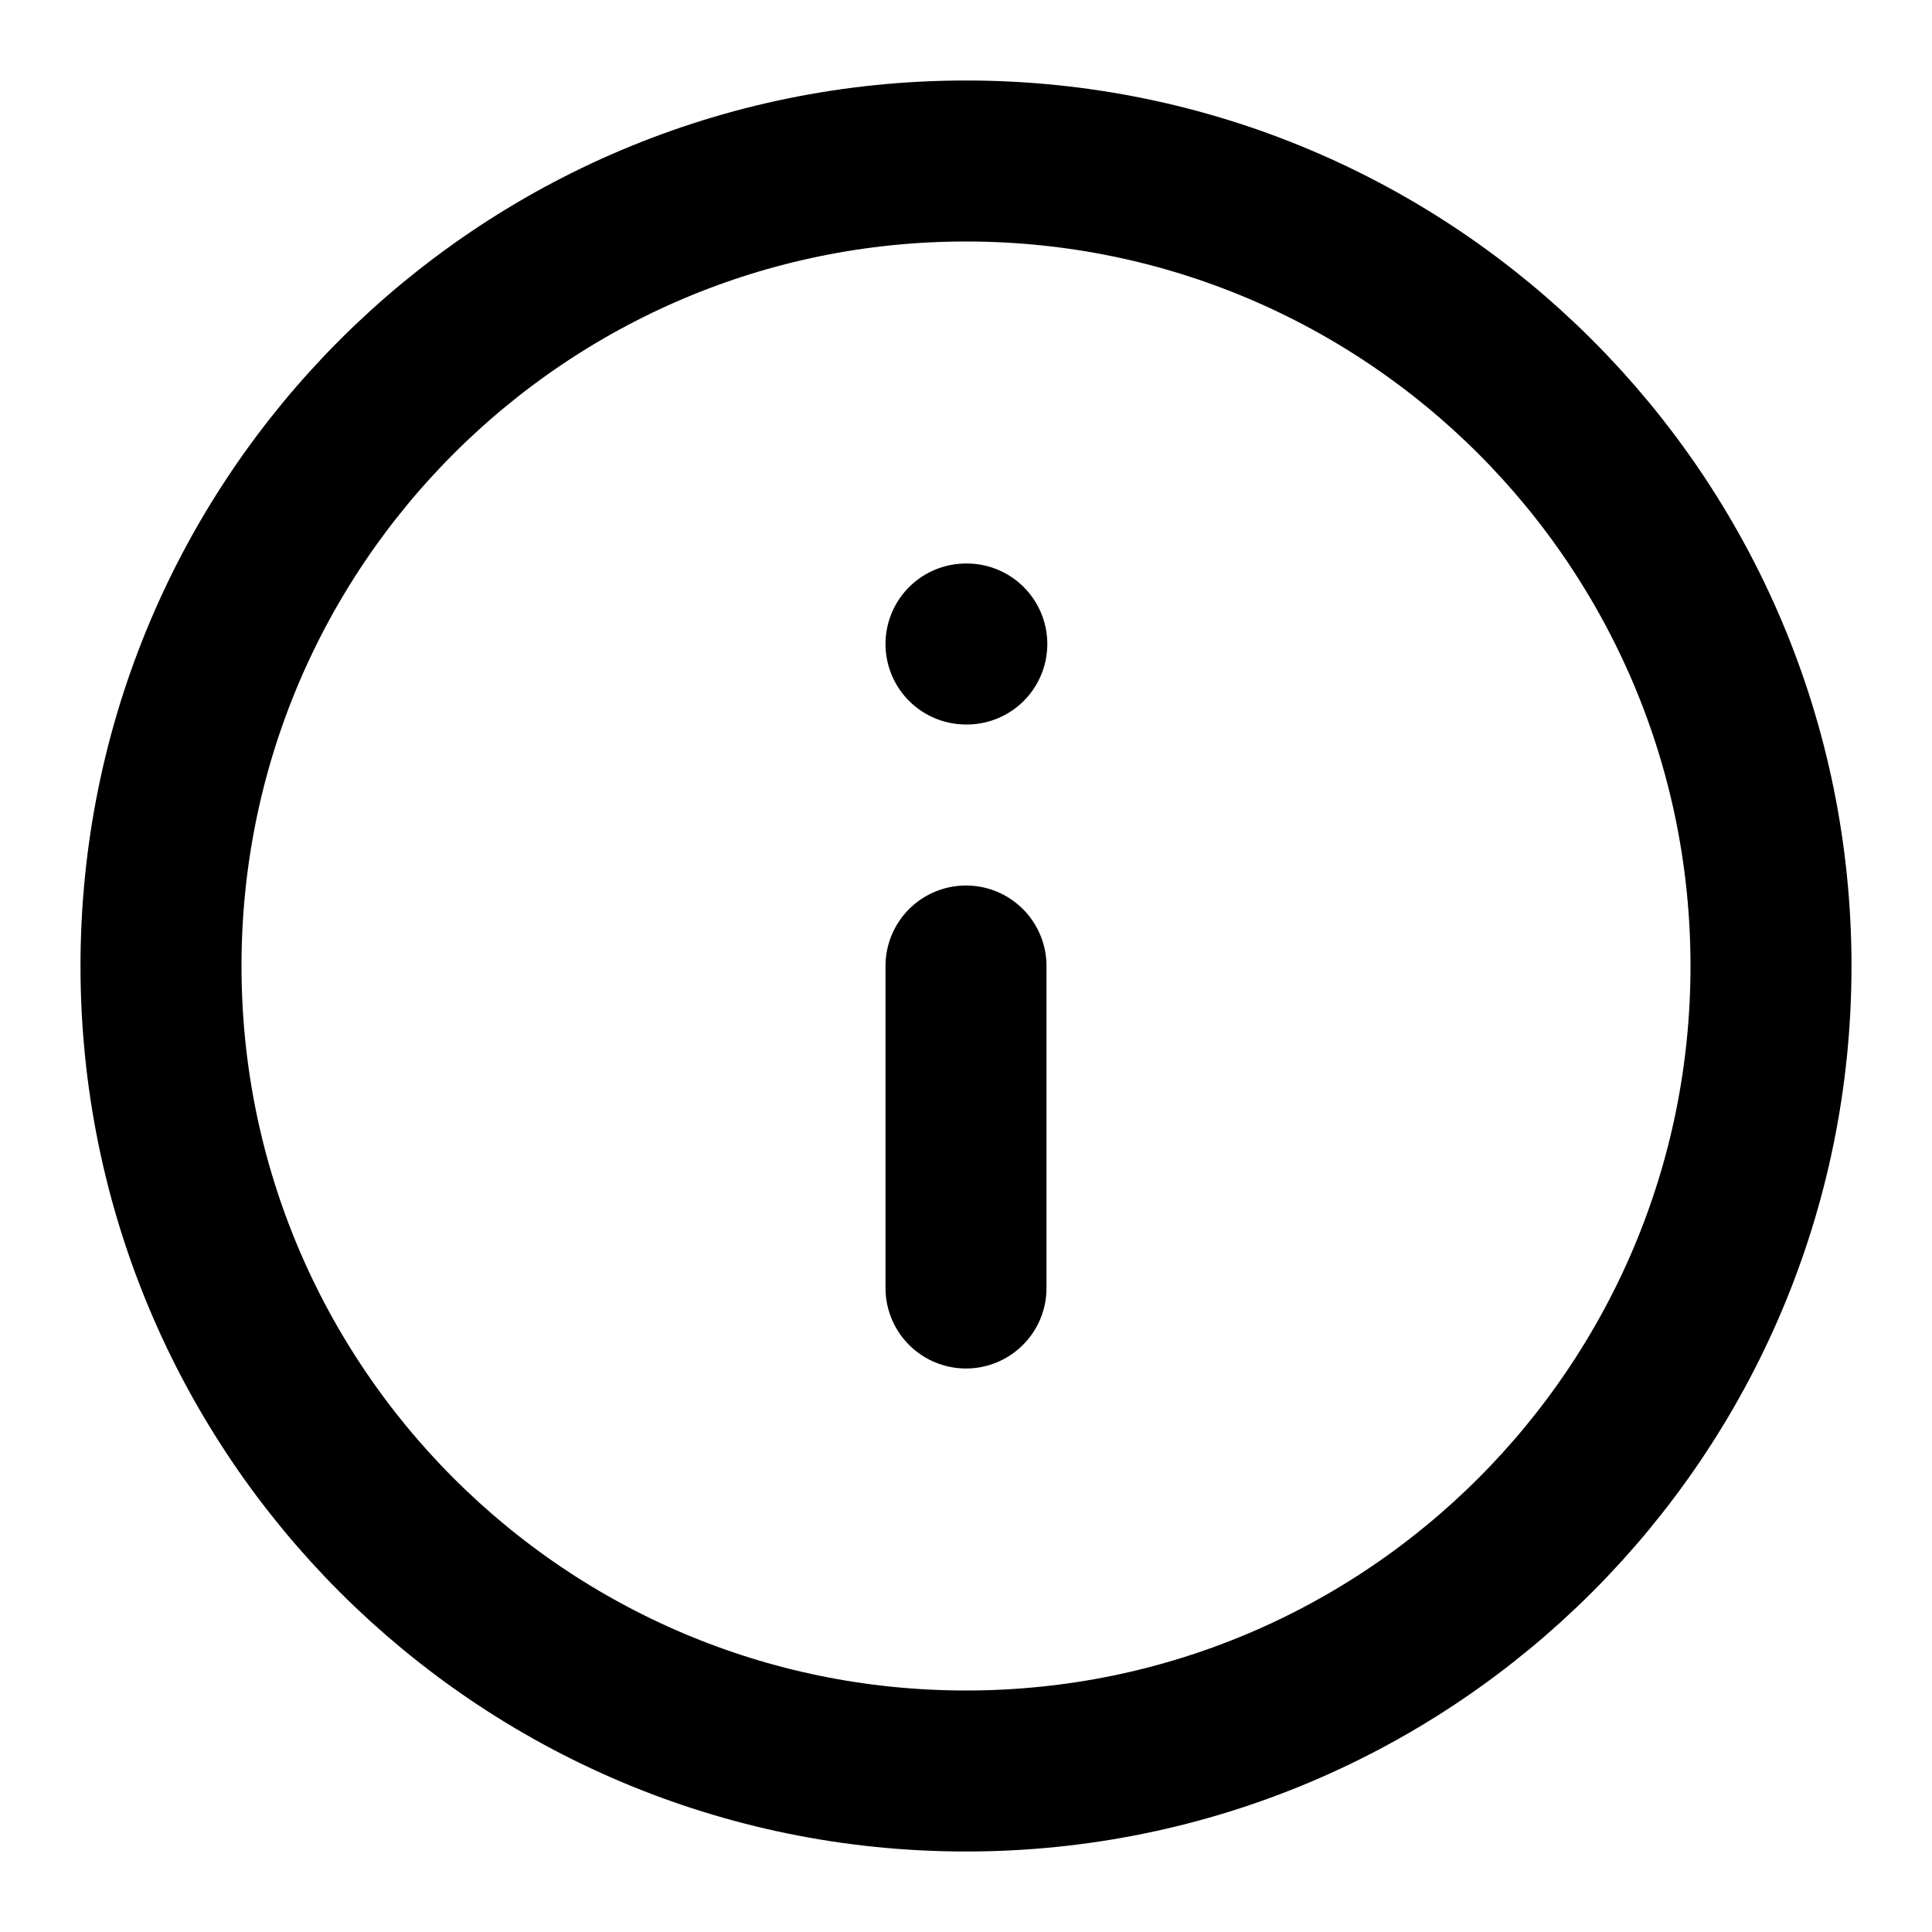
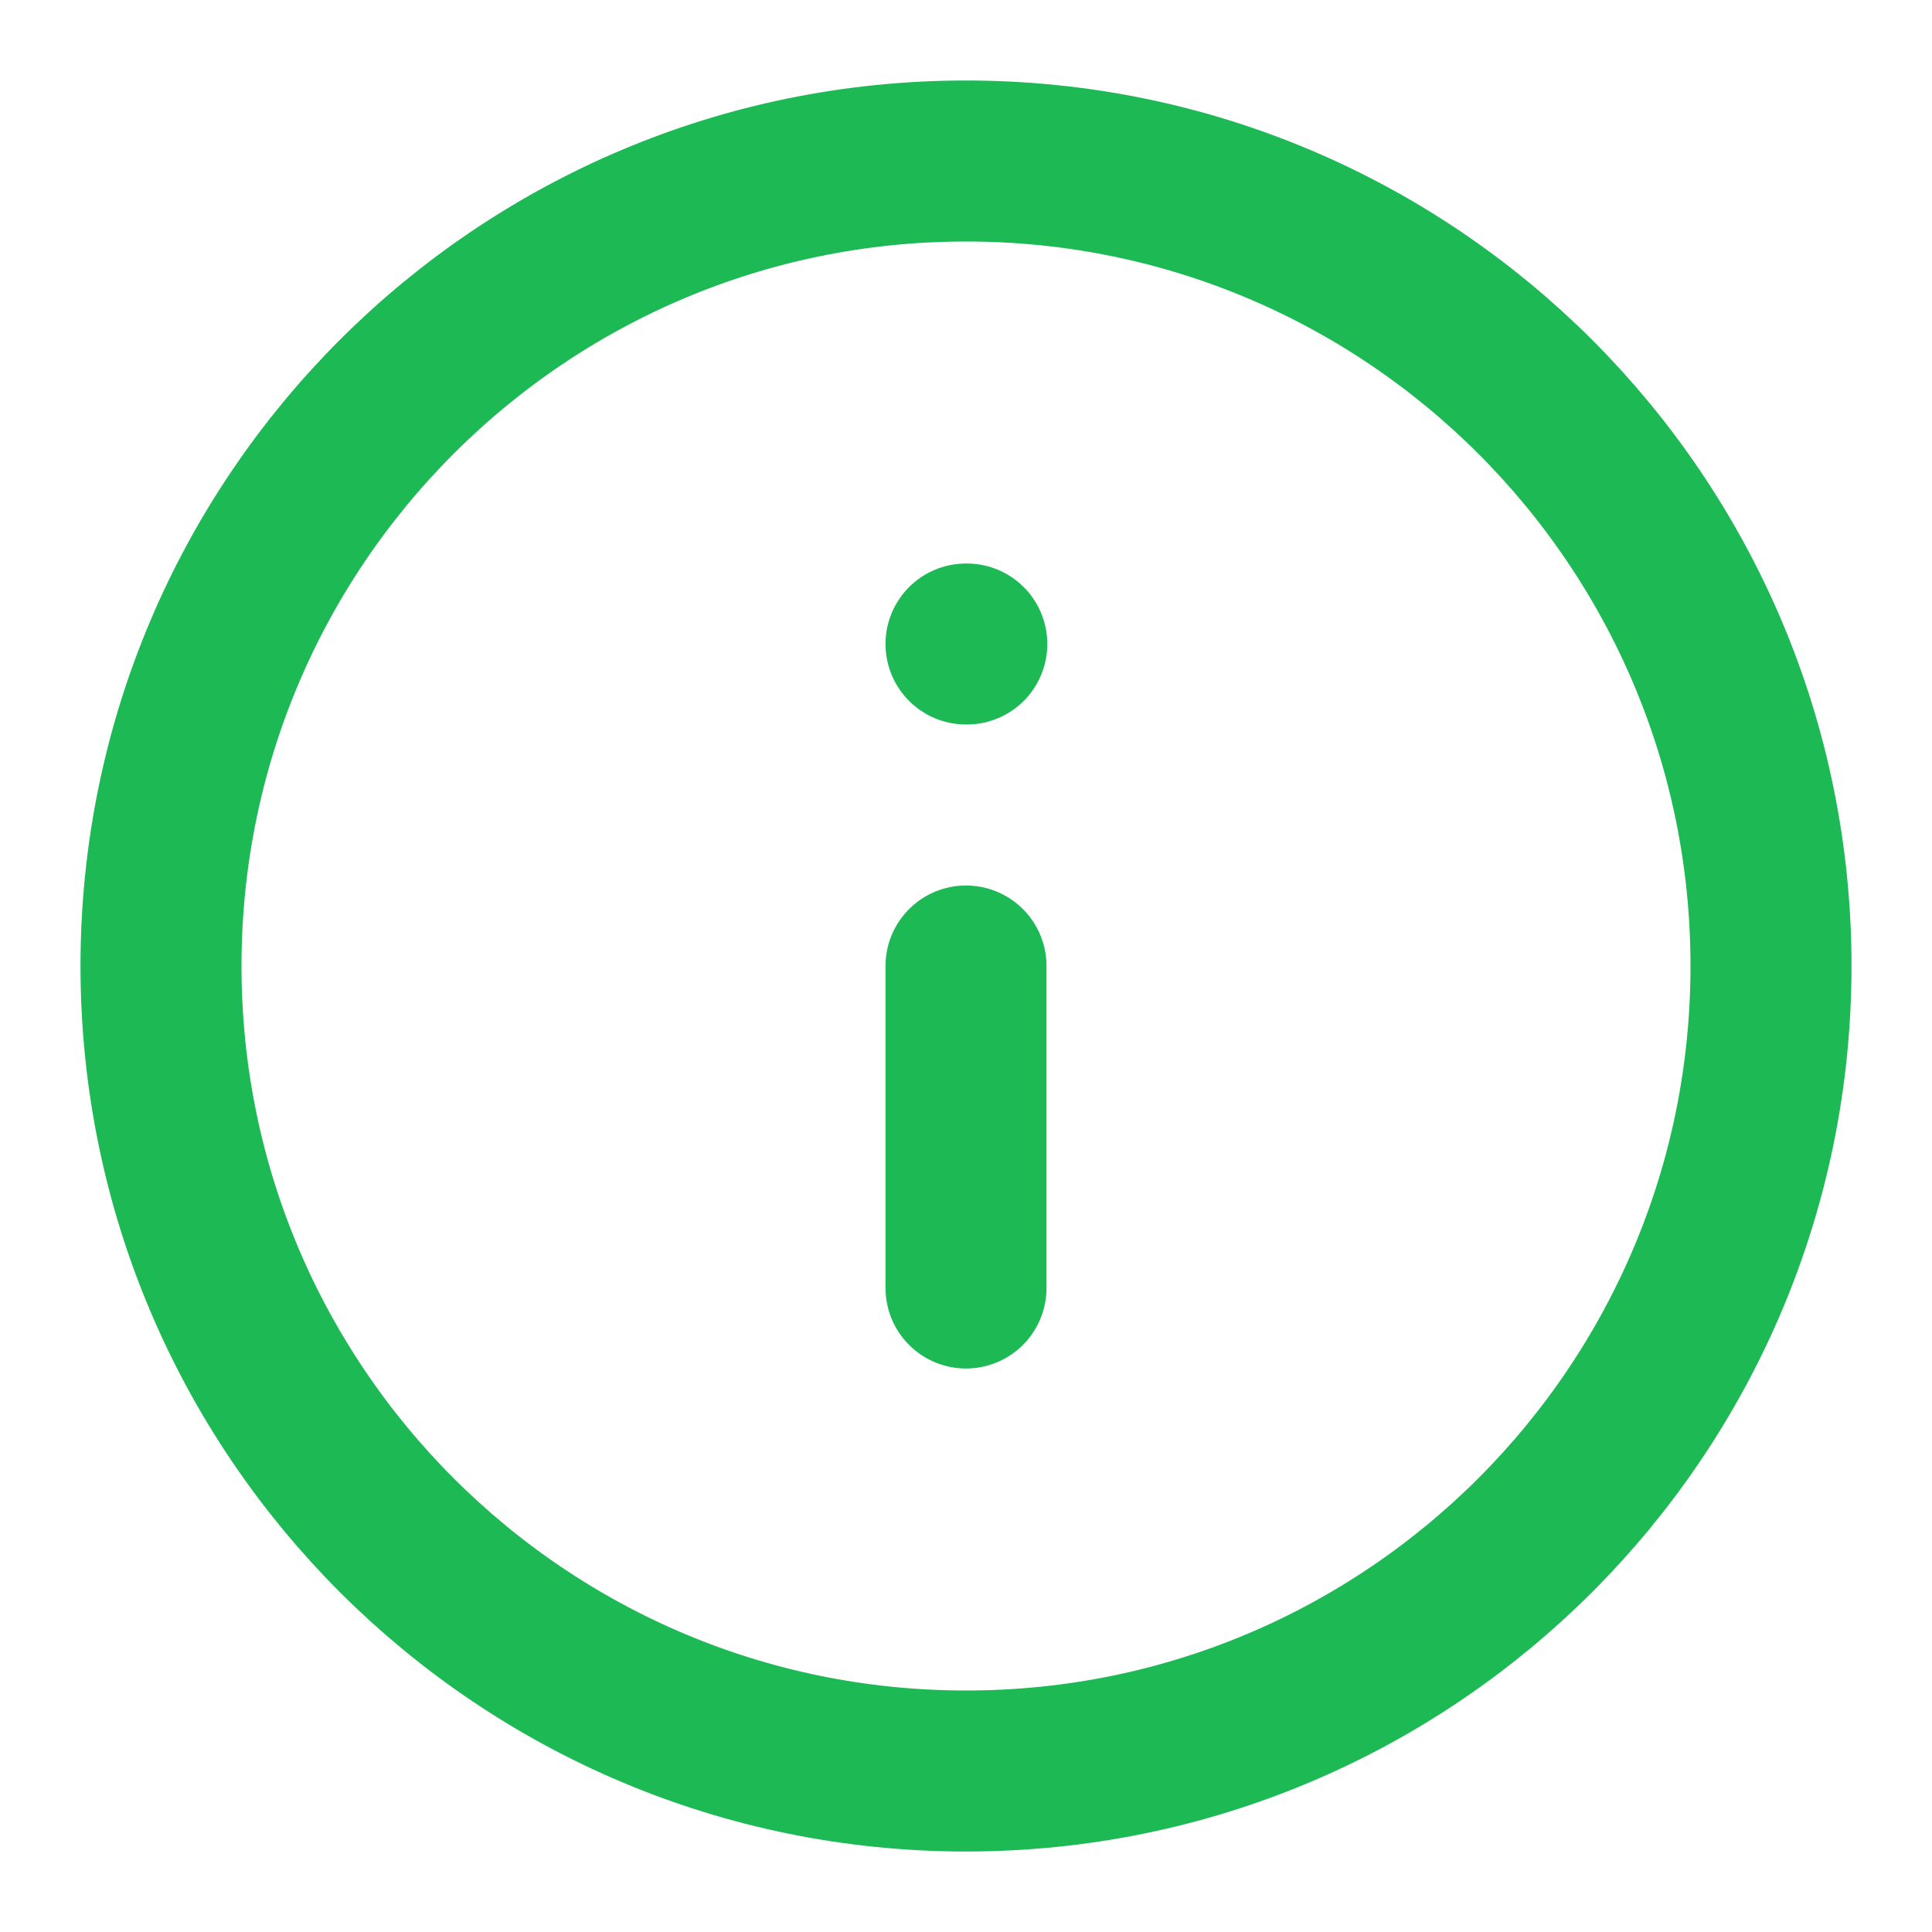
- <svg xmlns="http://www.w3.org/2000/svg" width="24" height="24" viewBox="0 0 24 24" fill="none" stroke="currentColor" stroke-width="2" stroke-linecap="round" stroke-linejoin="round" class="lucide lucide-info">
+ <svg xmlns="http://www.w3.org/2000/svg" width="24" height="24" viewBox="0 0 24 24" fill="none" stroke="#1DB954" stroke-width="2" stroke-linecap="round" stroke-linejoin="round" class="lucide lucide-info">
  <circle cx="12" cy="12" r="10" />
  <path d="M12 16v-4" />
  <path d="M12 8h.01" />
</svg>
